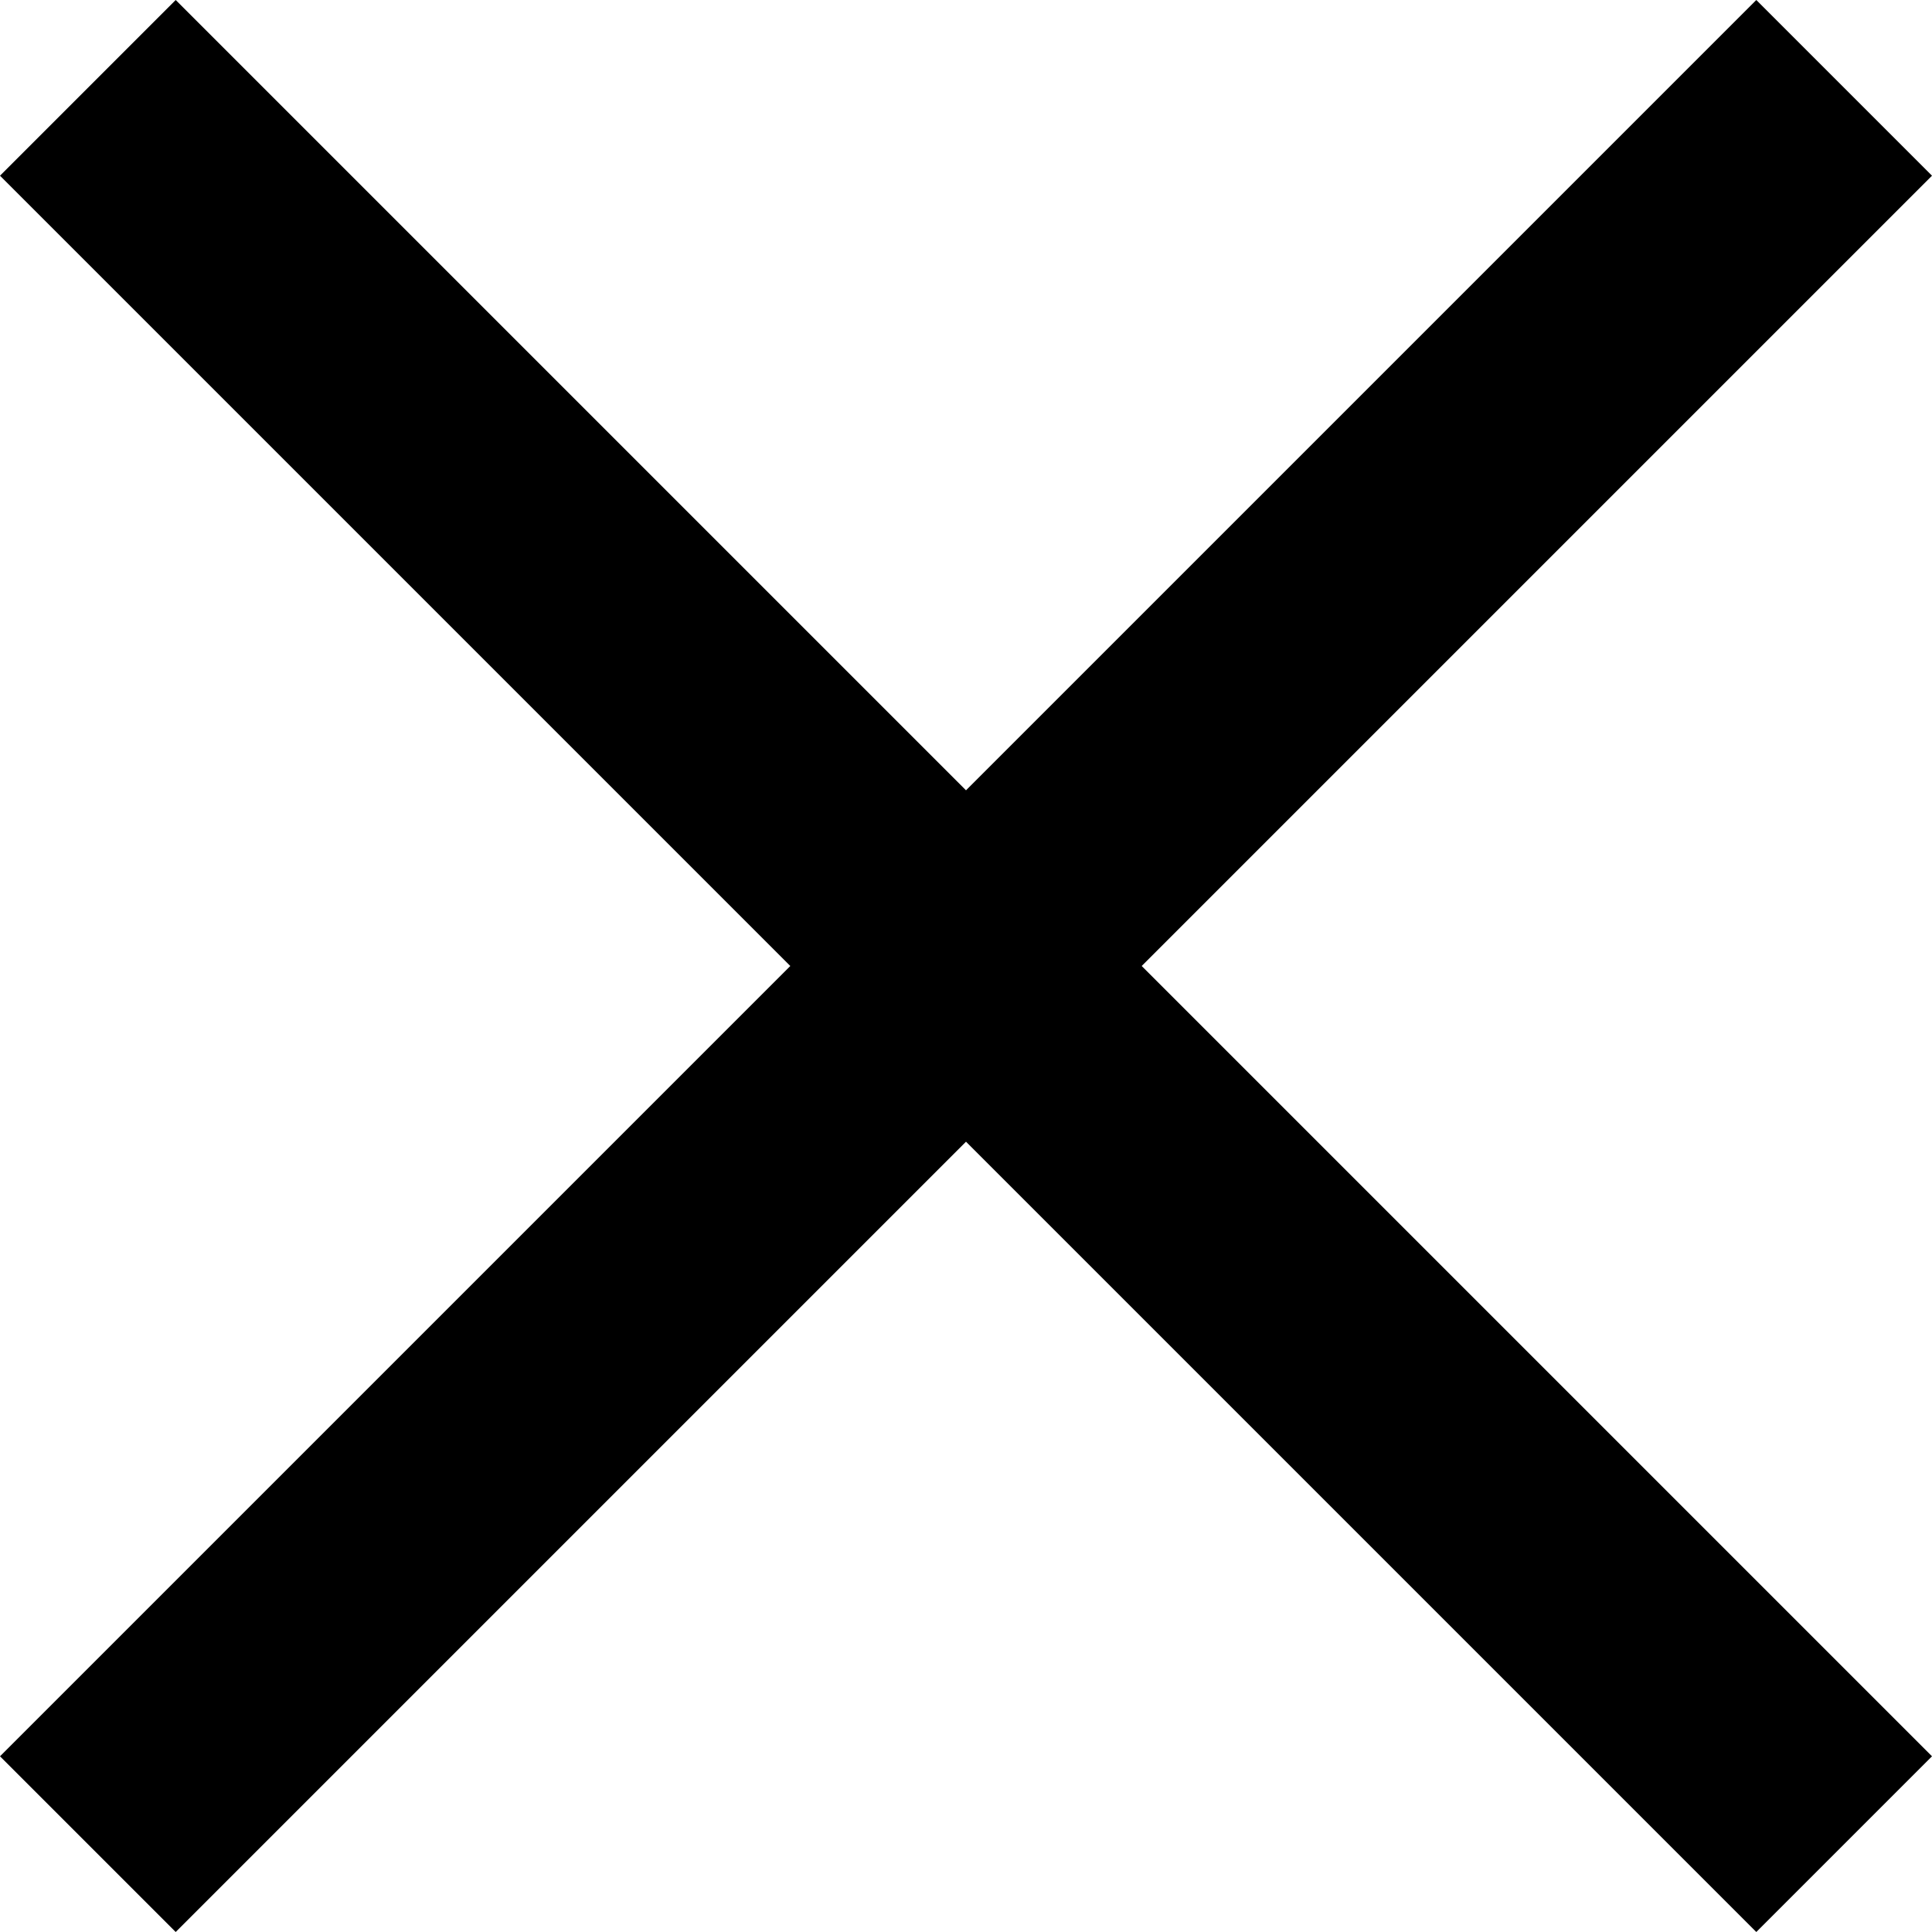
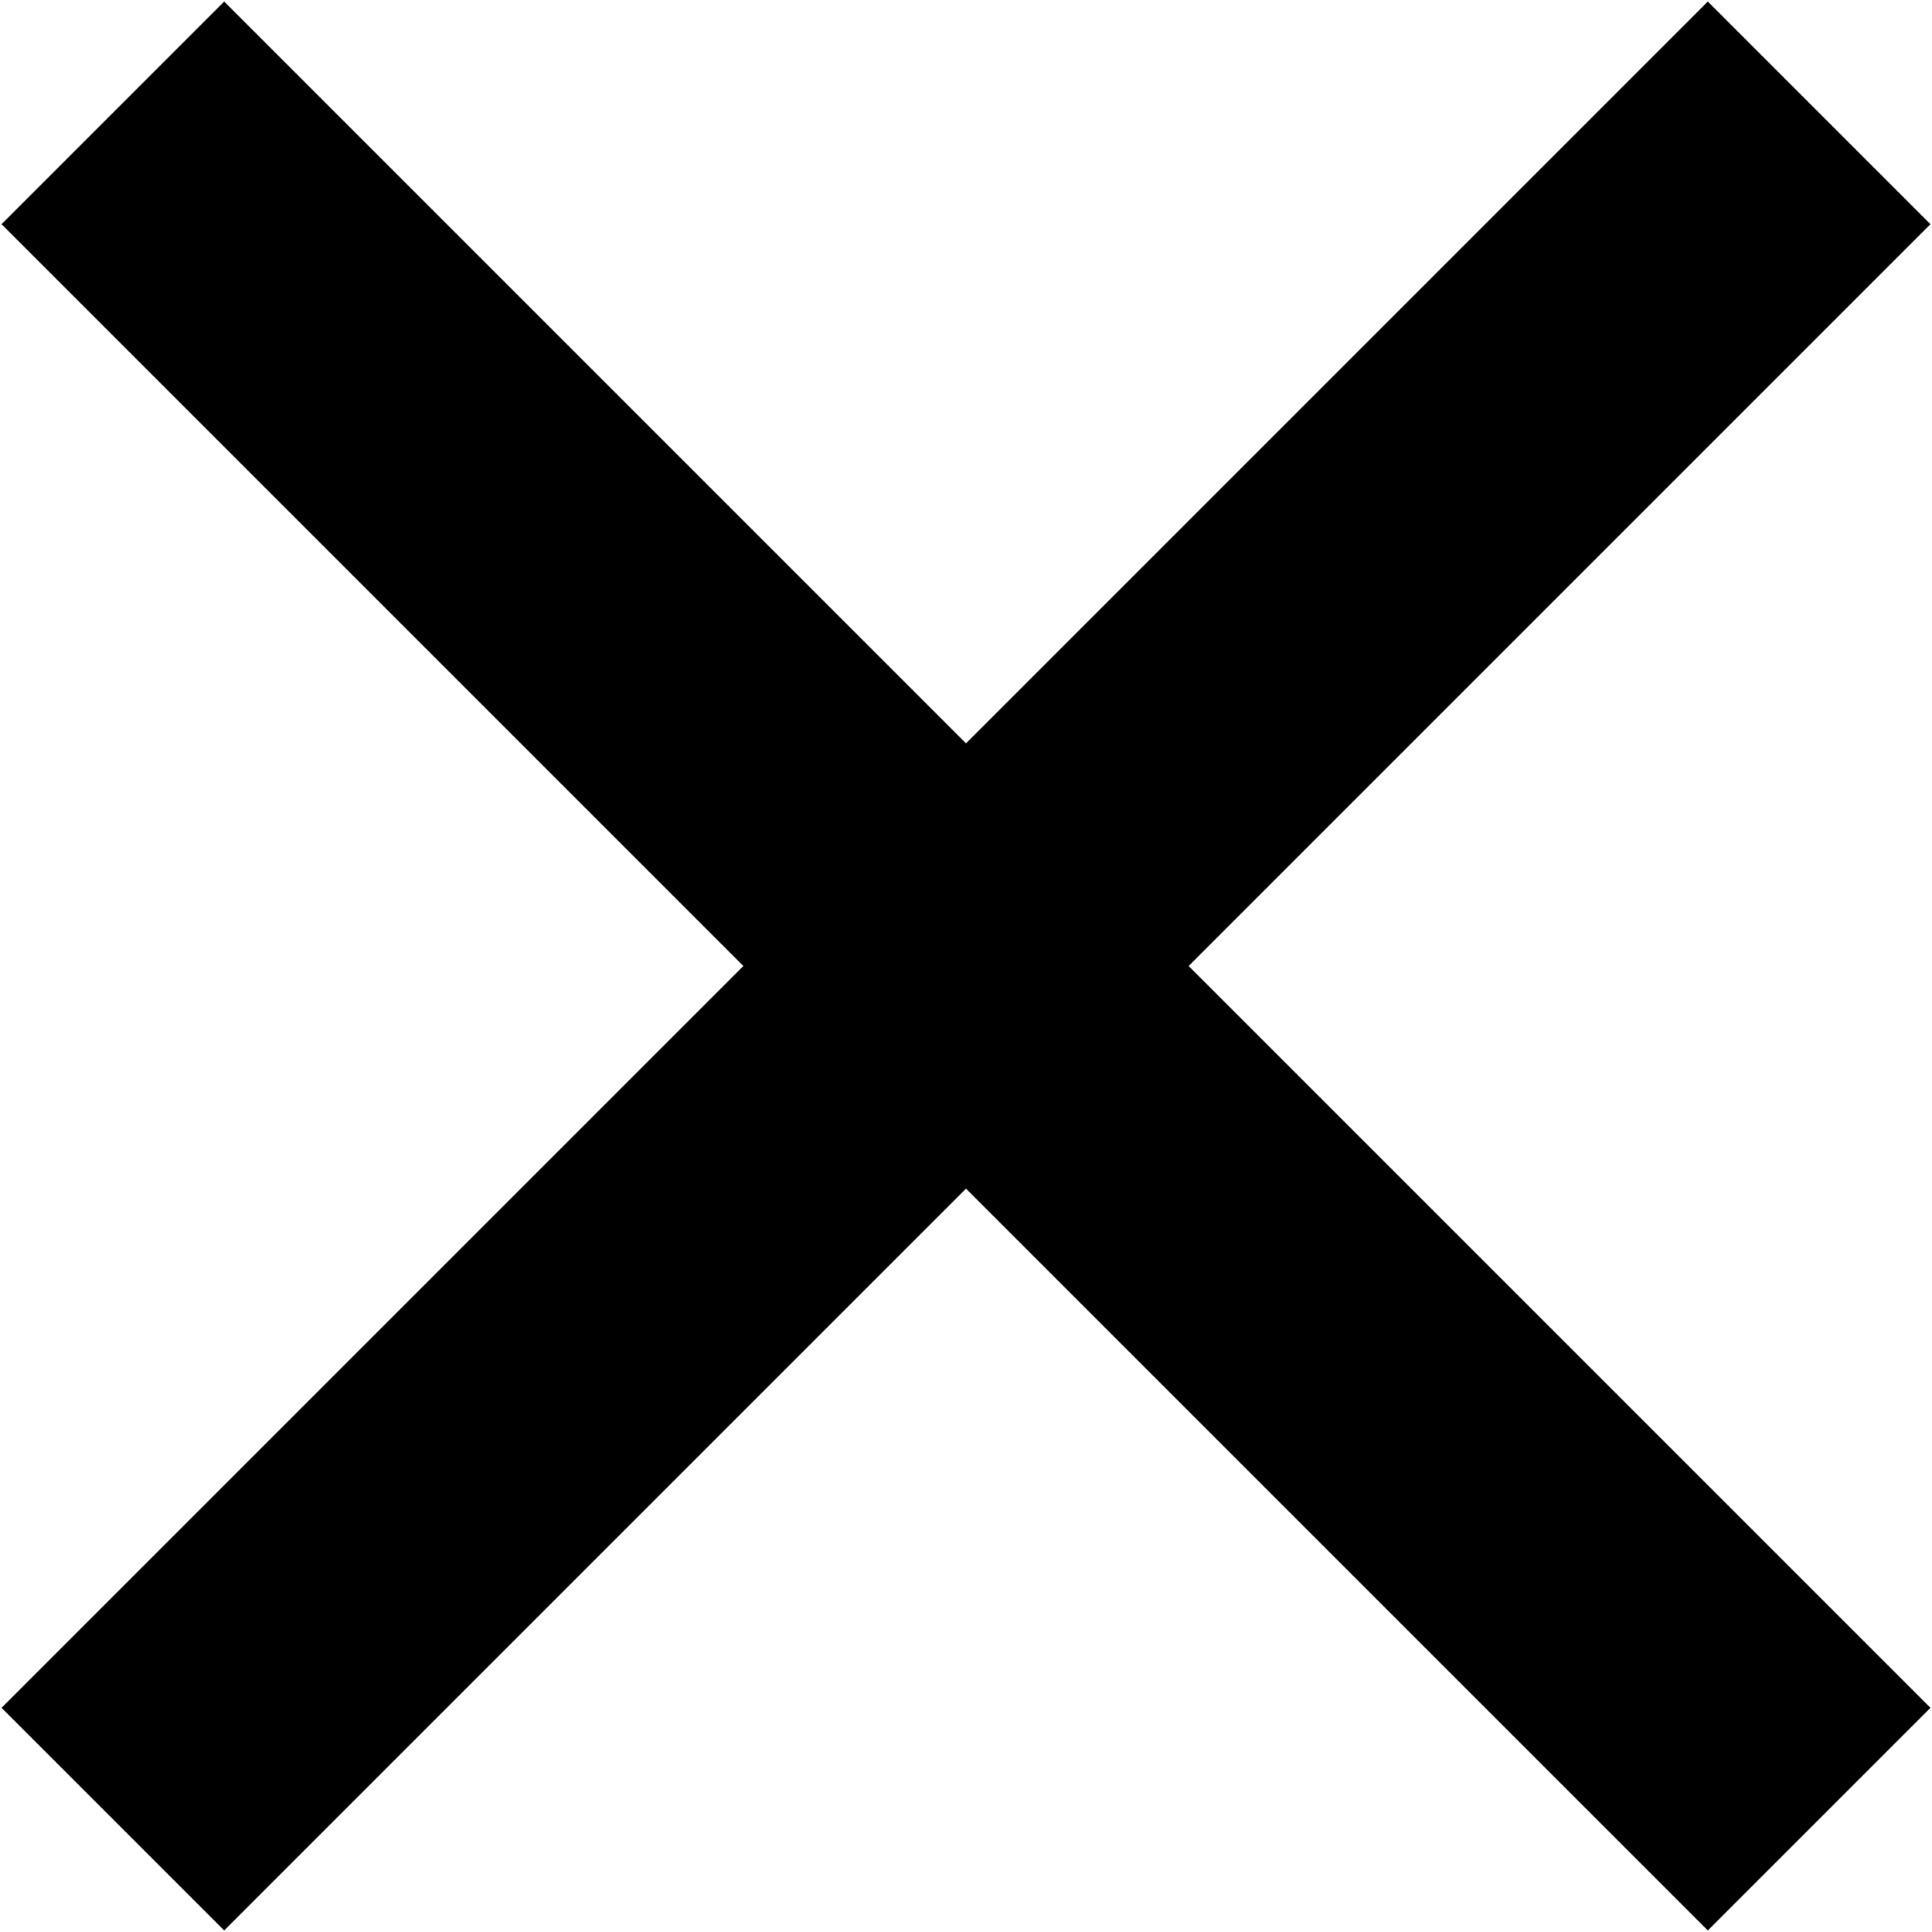
- <svg xmlns="http://www.w3.org/2000/svg" fill="#000000" width="800px" height="800px" viewBox="0 0 16 16">
-   <path d="M0 14.545L1.455 16 8 9.455 14.545 16 16 14.545 9.455 8 16 1.455 14.545 0 8 6.545 1.455 0 0 1.455 6.545 8z" fill-rule="evenodd" />
+ <svg xmlns="http://www.w3.org/2000/svg" id="eqdso2uB8i91" viewBox="0 0 300 300" shape-rendering="geometricPrecision" text-rendering="geometricPrecision" project-id="527ec8f164d343a4bed9f42c6919714c" export-id="a6538c5f525449b996861c299a25859a" cached="false">
+   <rect width="42.445" height="300" rx="0" ry="0" transform="matrix(.814476 0.814476-.883159 0.883159 265.1889 0.241059)" stroke-width="0" />
+   <rect width="42.445" height="300" rx="0" ry="0" transform="matrix(.814476-.814476 0.883159 0.883159 0.241059 34.81112)" stroke-width="0" />
</svg>
